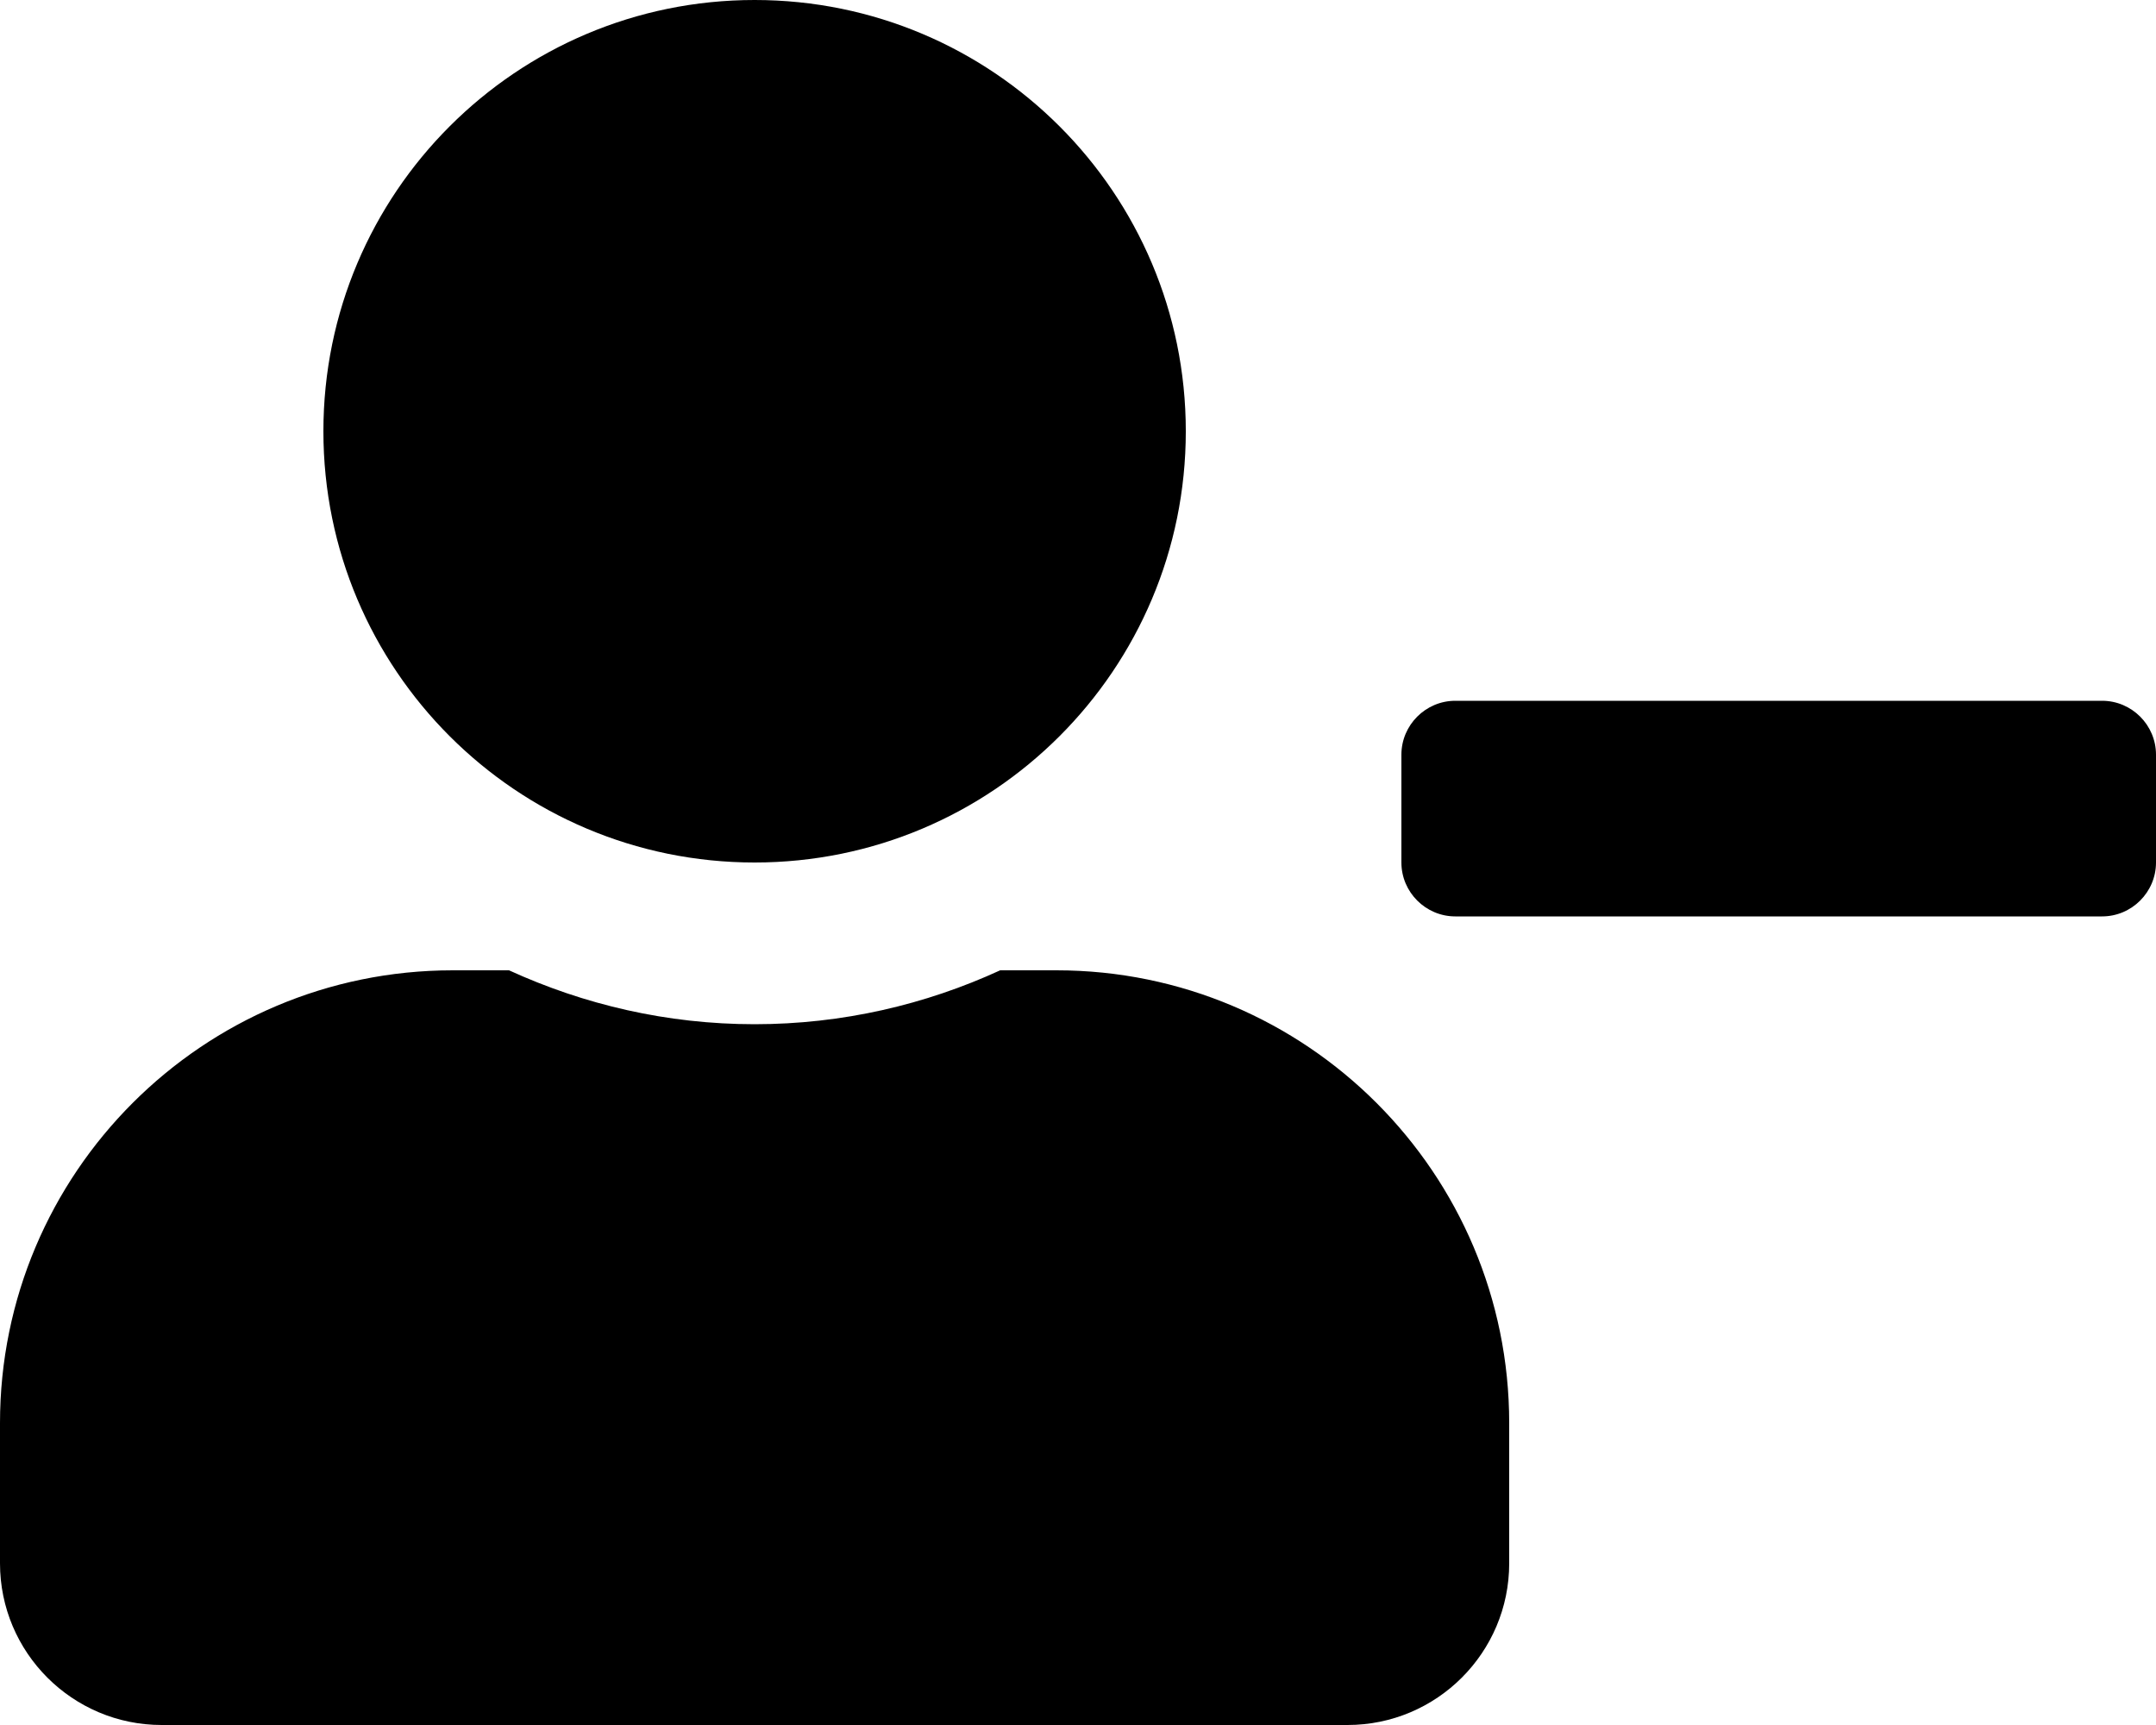
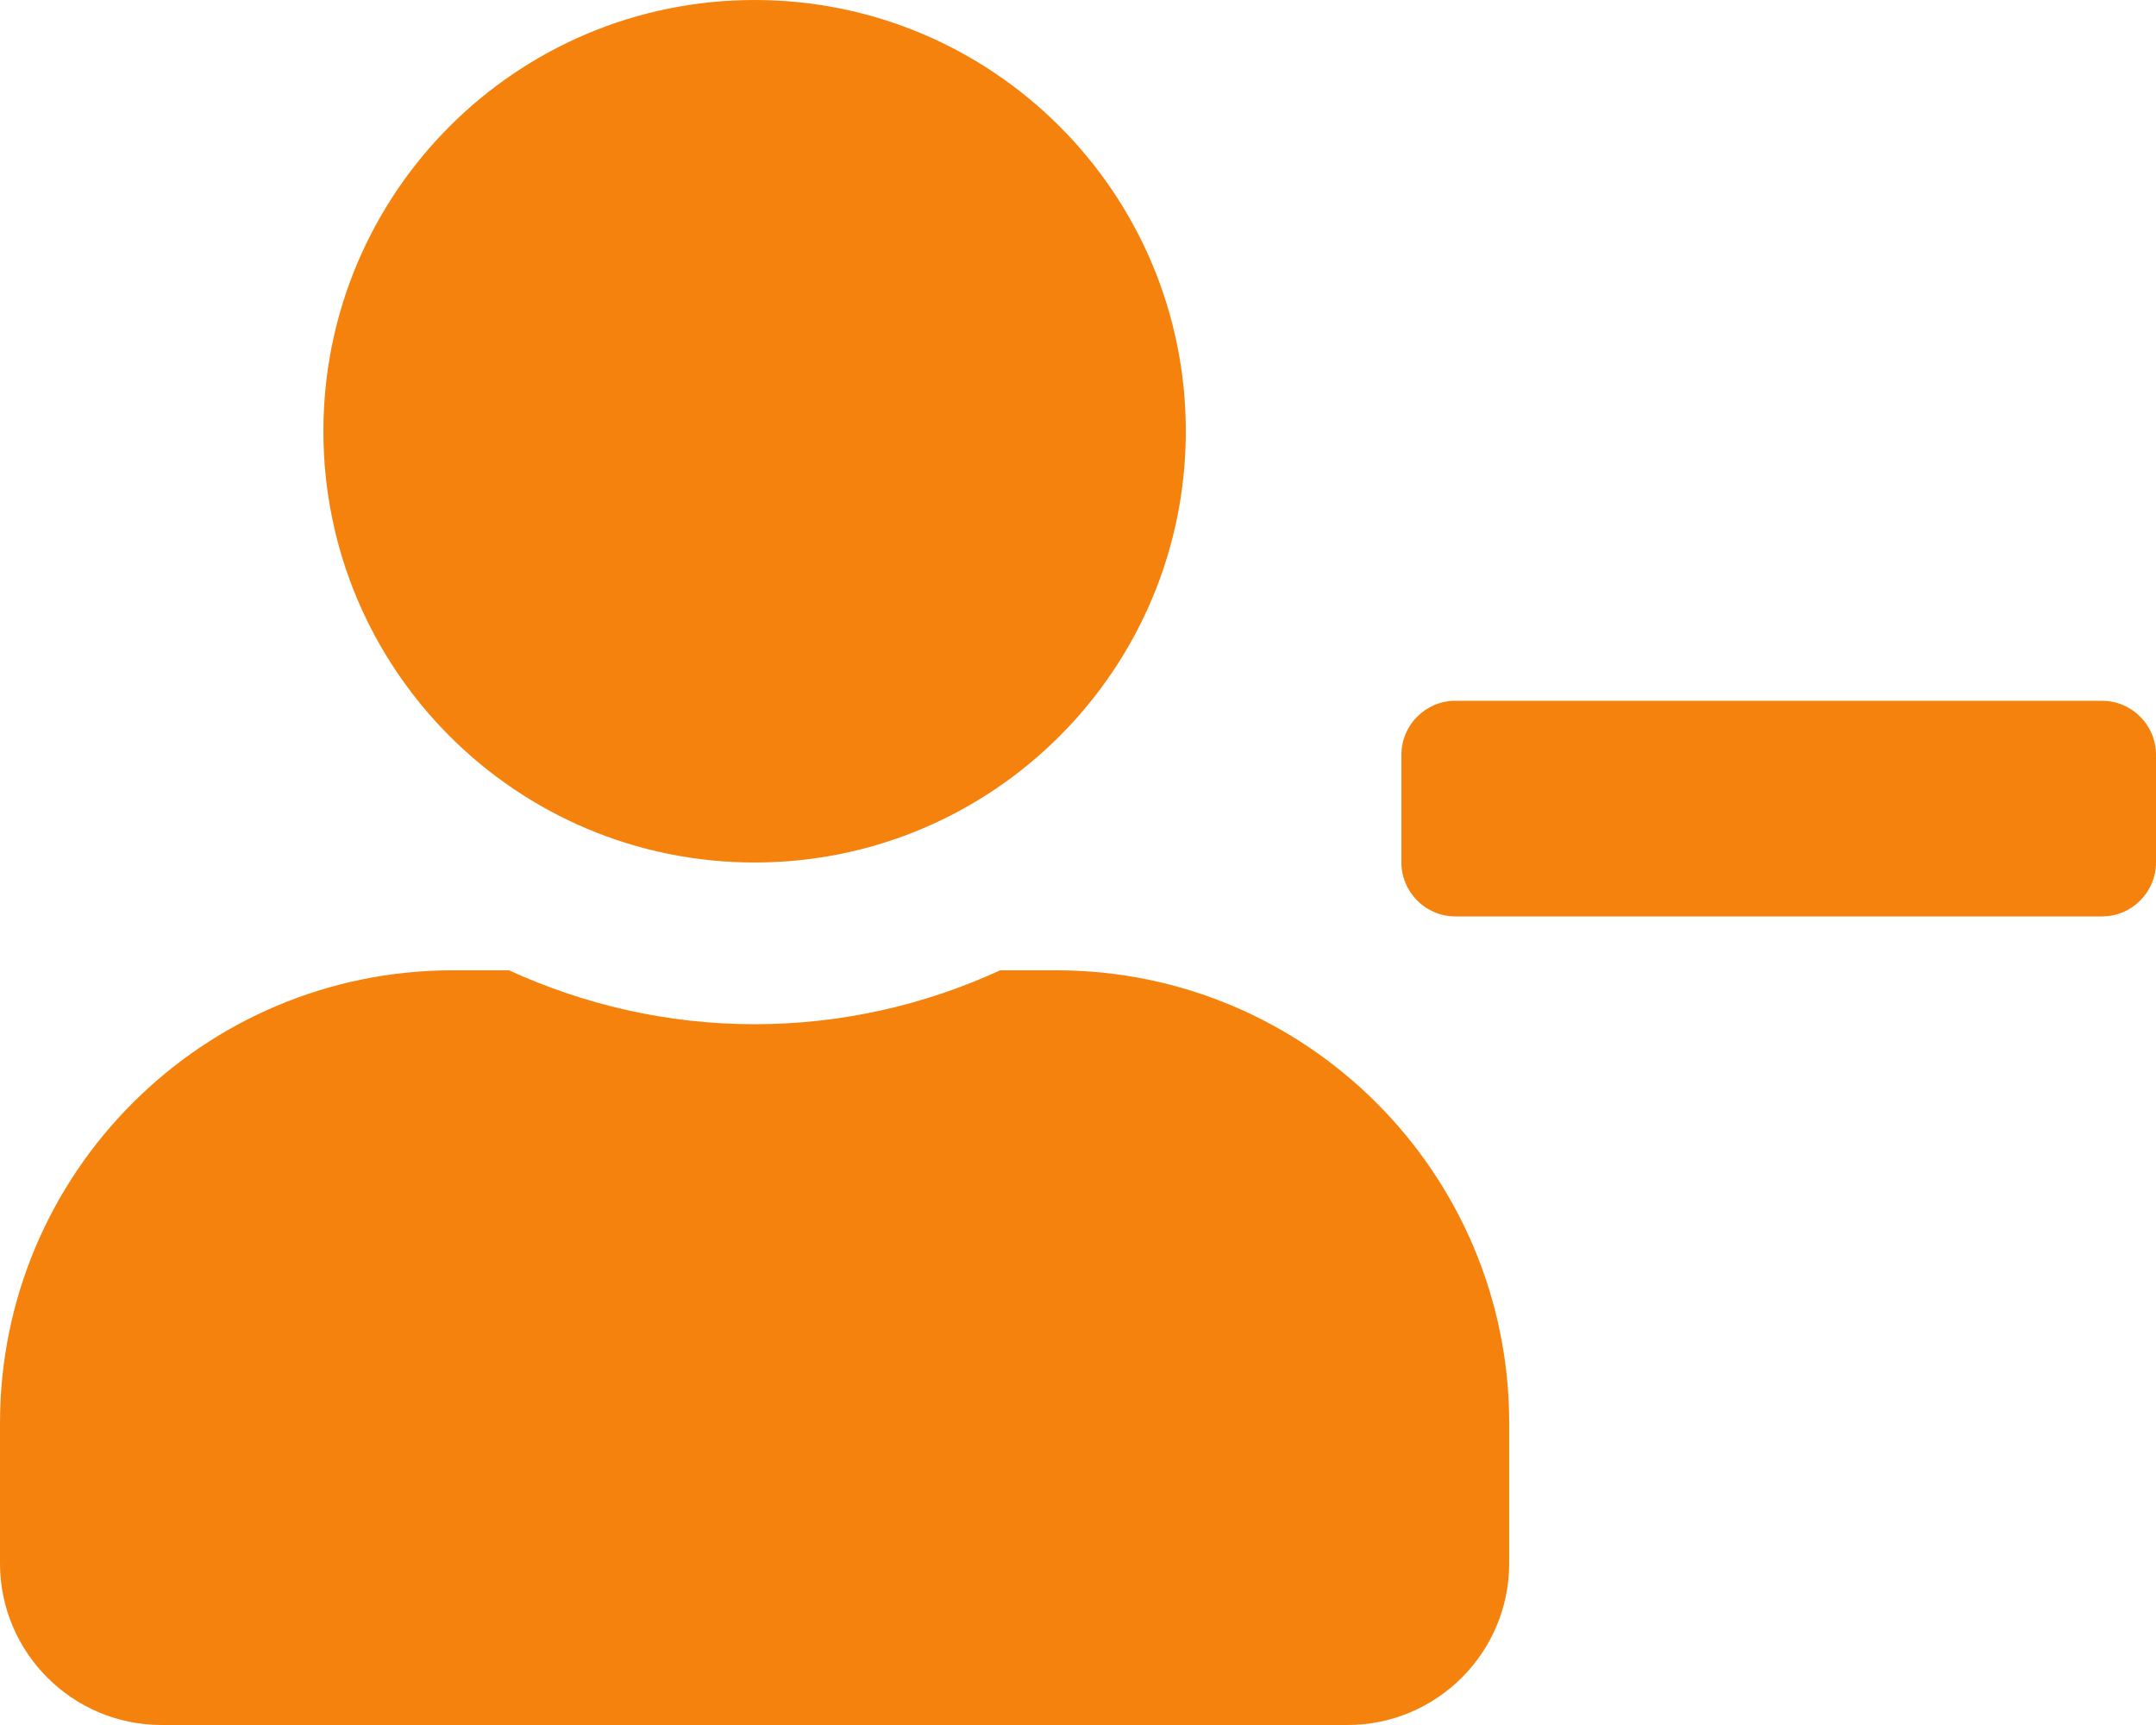
<svg xmlns="http://www.w3.org/2000/svg" aria-hidden="true" focusable="false" data-prefix="fas" data-icon="user-minus" class="svg-inline--fa fa-user-minus fa-w-20" role="img" viewBox="0 0 640 512">
-   <path fill="currentColor" d="M624 208H432c-8.8 0-16 7.2-16 16v32c0 8.8 7.2 16 16 16h192c8.8 0 16-7.2 16-16v-32c0-8.8-7.2-16-16-16zm-400 48c70.7 0 128-57.3 128-128S294.7 0 224 0 96 57.3 96 128s57.3 128 128 128zm89.6 32h-16.7c-22.2 10.2-46.9 16-72.9 16s-50.6-5.8-72.9-16h-16.7C60.2 288 0 348.2 0 422.4V464c0 26.5 21.5 48 48 48h352c26.5 0 48-21.5 48-48v-41.6c0-74.2-60.2-134.4-134.4-134.4z" />
+   <path fill="#F5820C" d="M624 208H432c-8.8 0-16 7.2-16 16v32c0 8.8 7.2 16 16 16h192c8.8 0 16-7.2 16-16v-32c0-8.8-7.2-16-16-16zm-400 48c70.7 0 128-57.3 128-128S294.7 0 224 0 96 57.3 96 128s57.3 128 128 128zm89.6 32h-16.7c-22.2 10.2-46.9 16-72.9 16s-50.6-5.8-72.9-16h-16.7C60.2 288 0 348.2 0 422.4V464c0 26.5 21.5 48 48 48h352c26.5 0 48-21.5 48-48v-41.6c0-74.2-60.2-134.4-134.4-134.4z" />
</svg>
